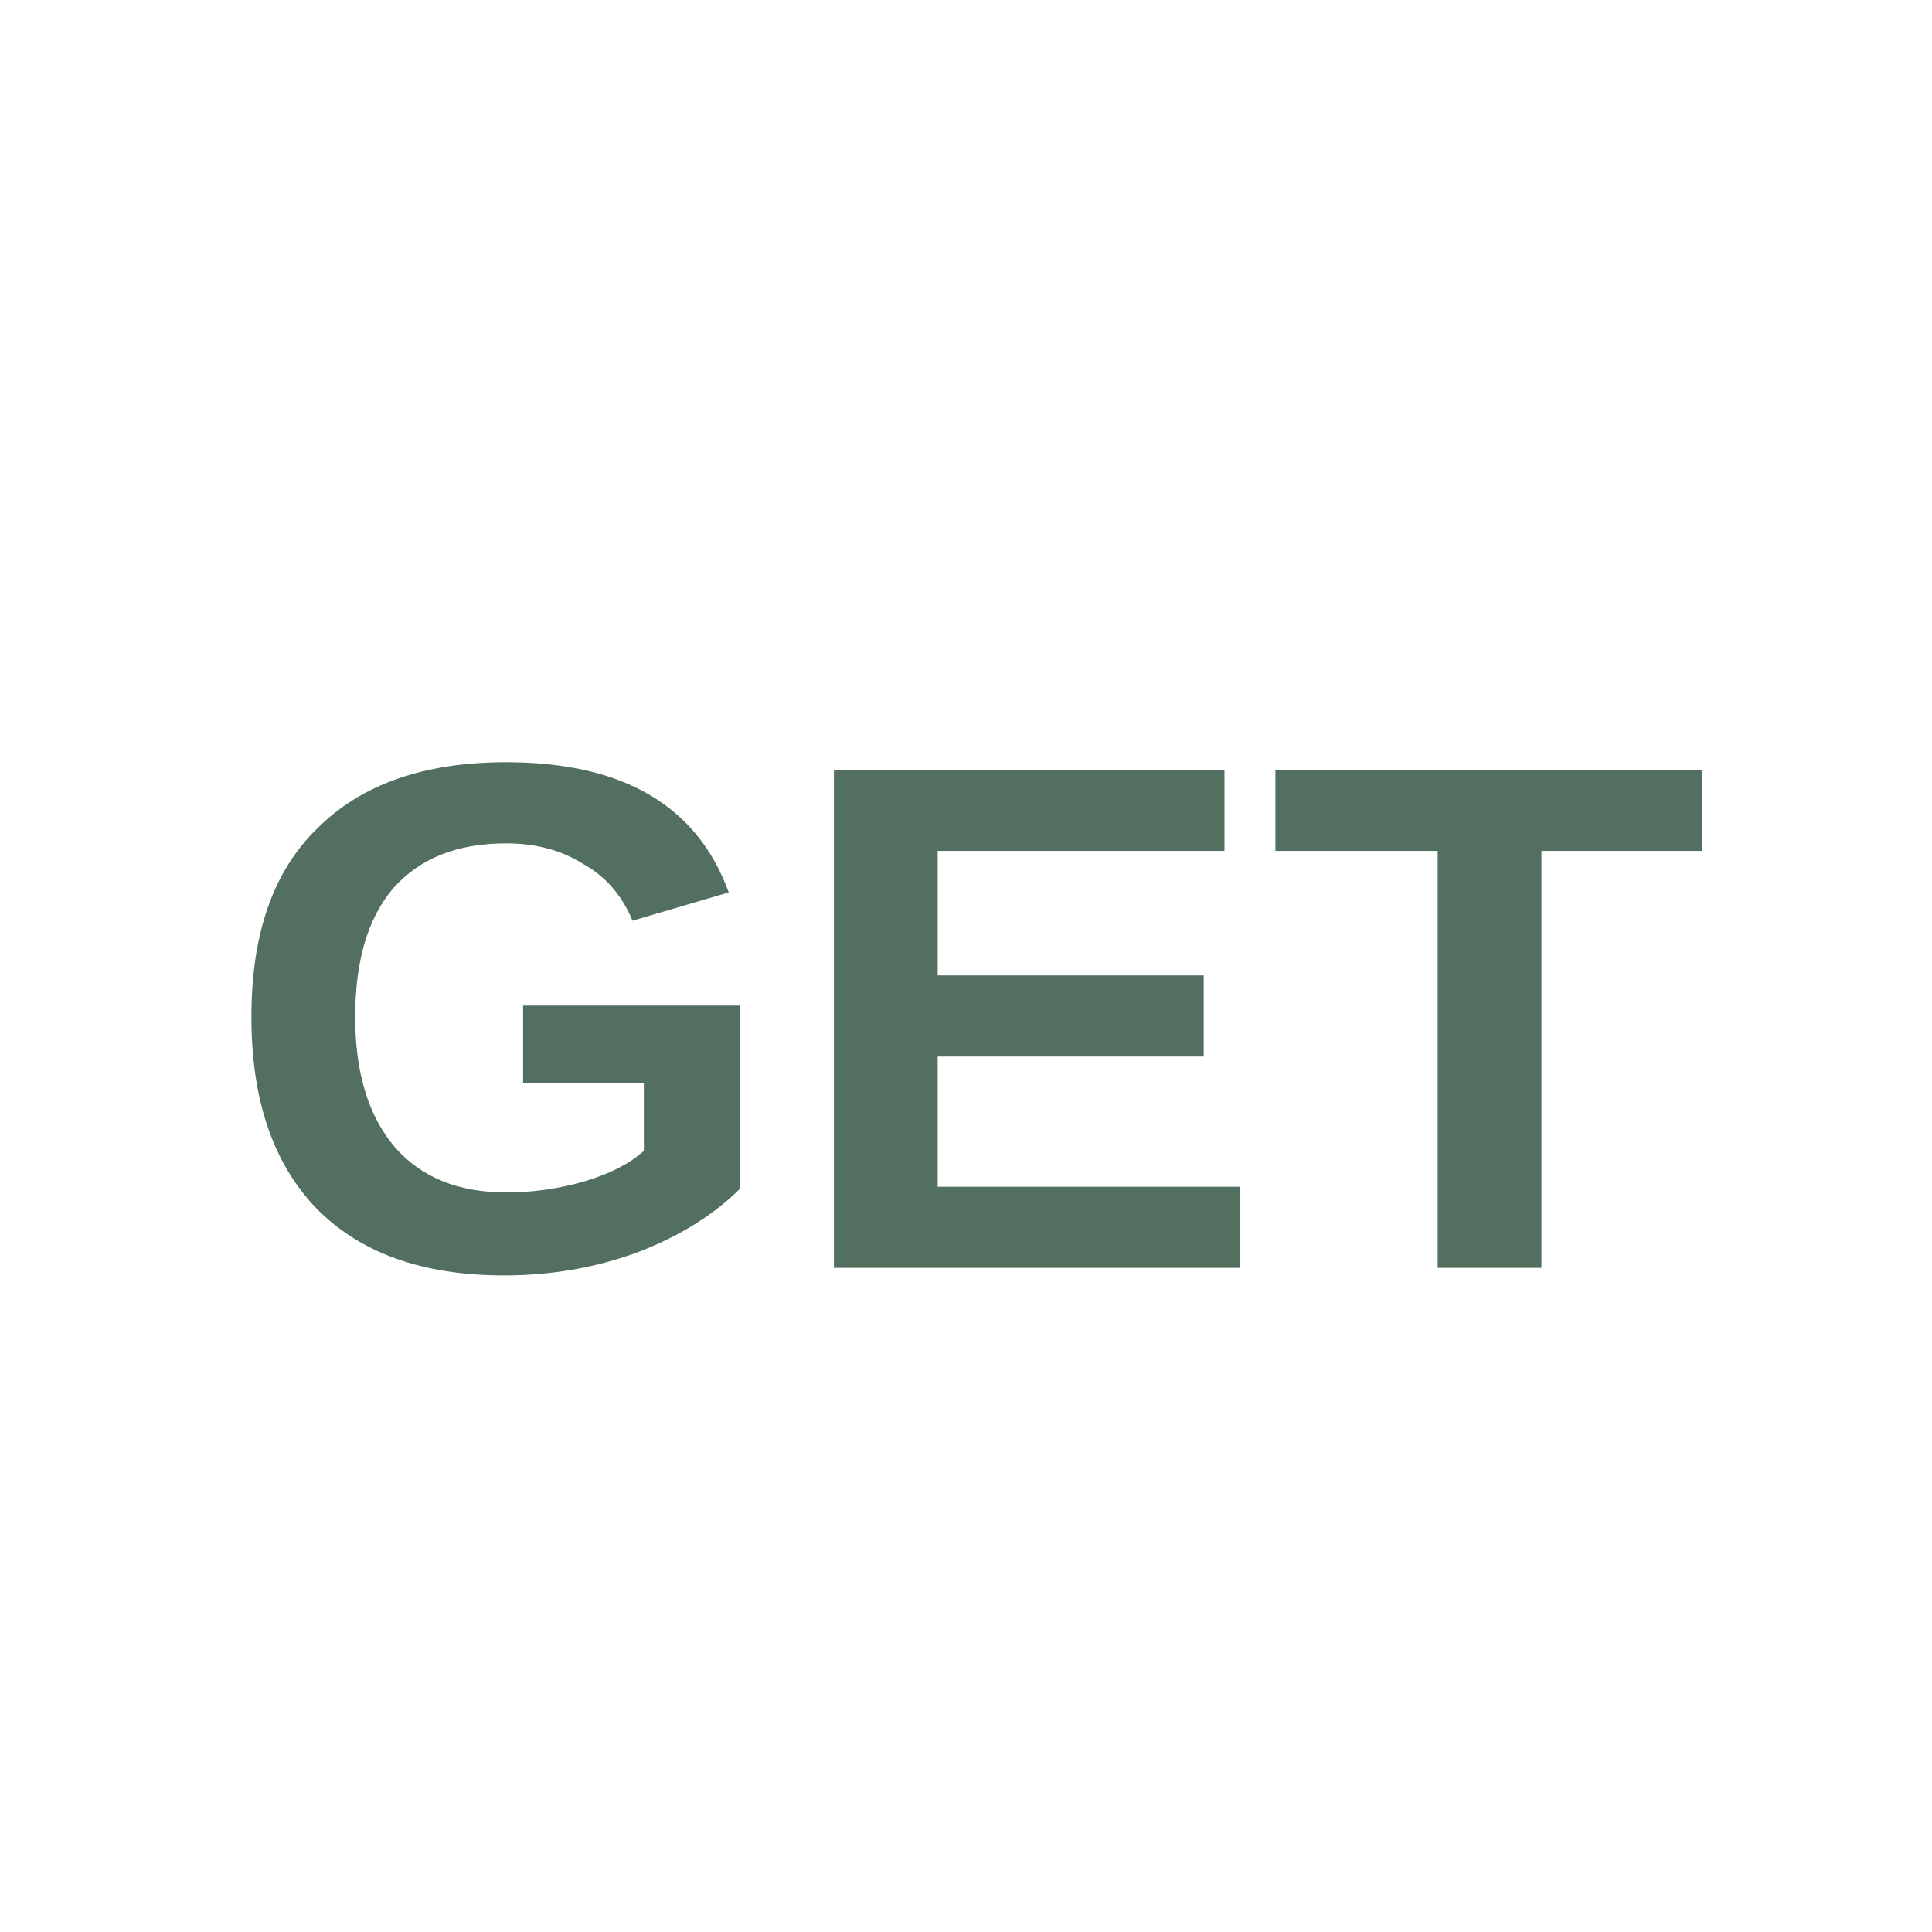
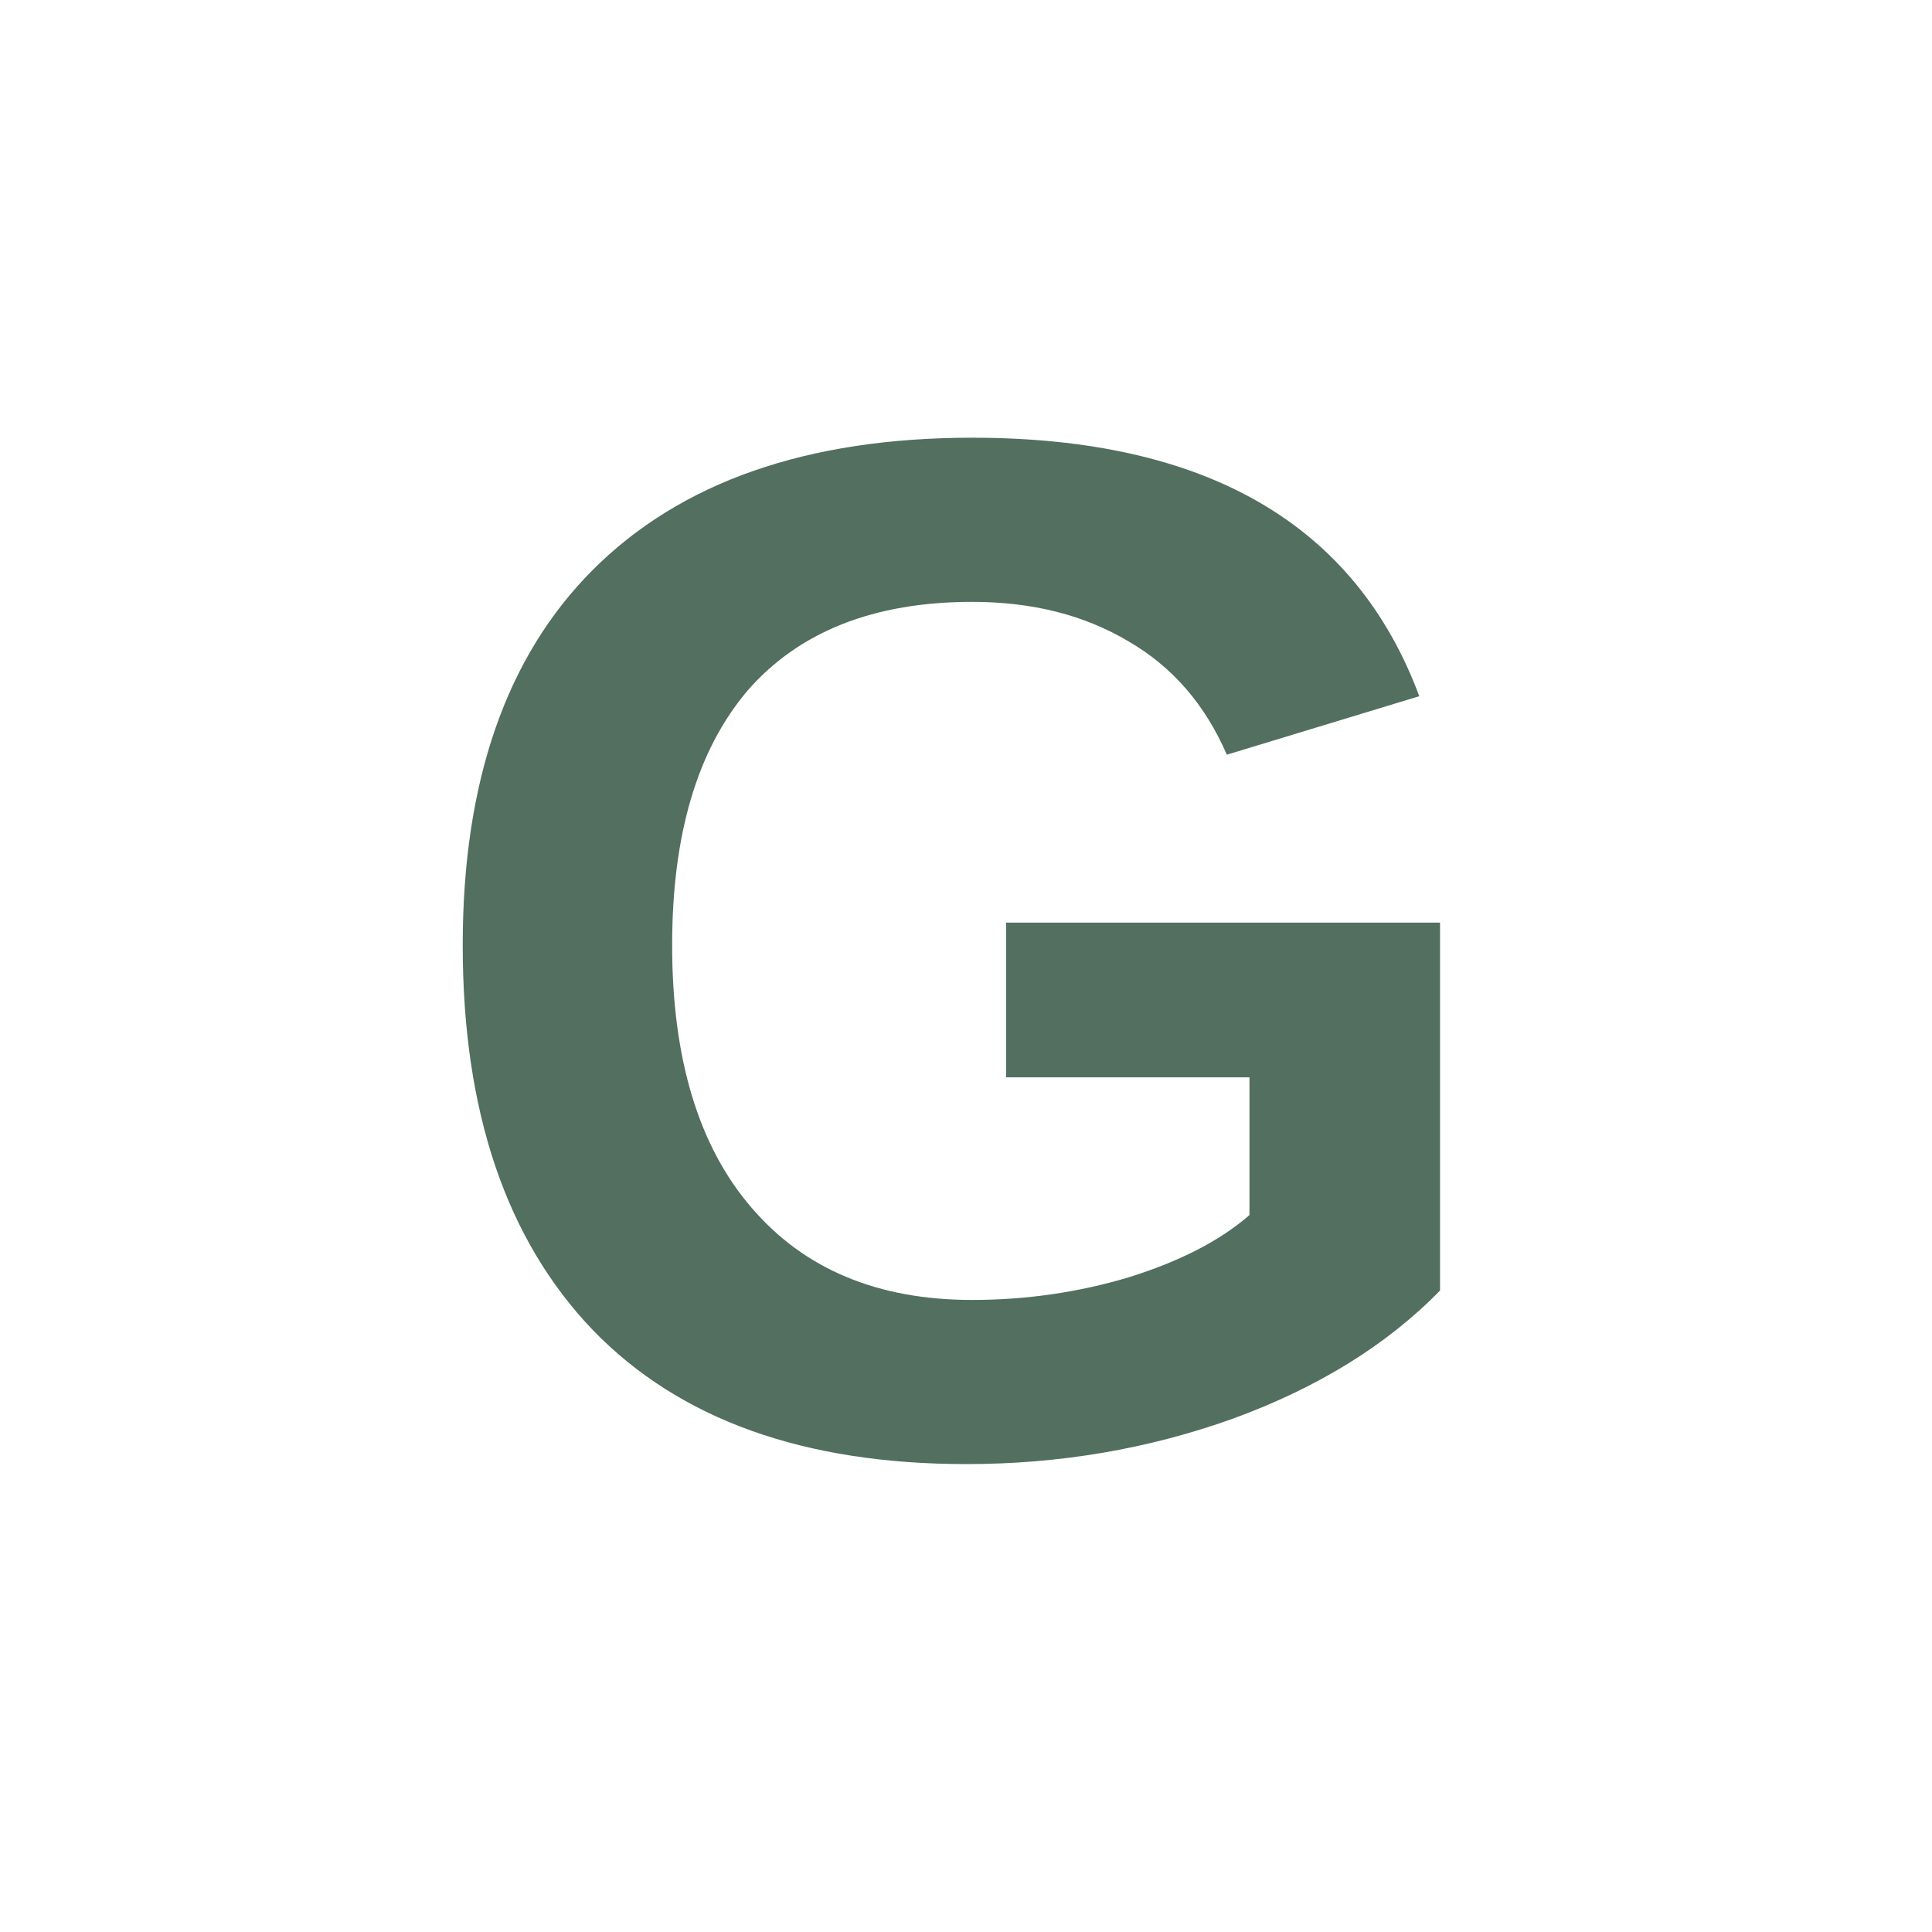
<svg xmlns="http://www.w3.org/2000/svg" width="16" height="16" viewBox="0 0 16 16">
-   <text x="8" y="10.5" text-anchor="middle" font-family="Arial, sans-serif" font-size="6" font-weight="700" fill="#526F5F">GET</text>
+   <text x="8" y="12" text-anchor="middle" font-family="Arial, sans-serif" font-size="12" font-weight="700" fill="#526F5F">G</text>
</svg>
